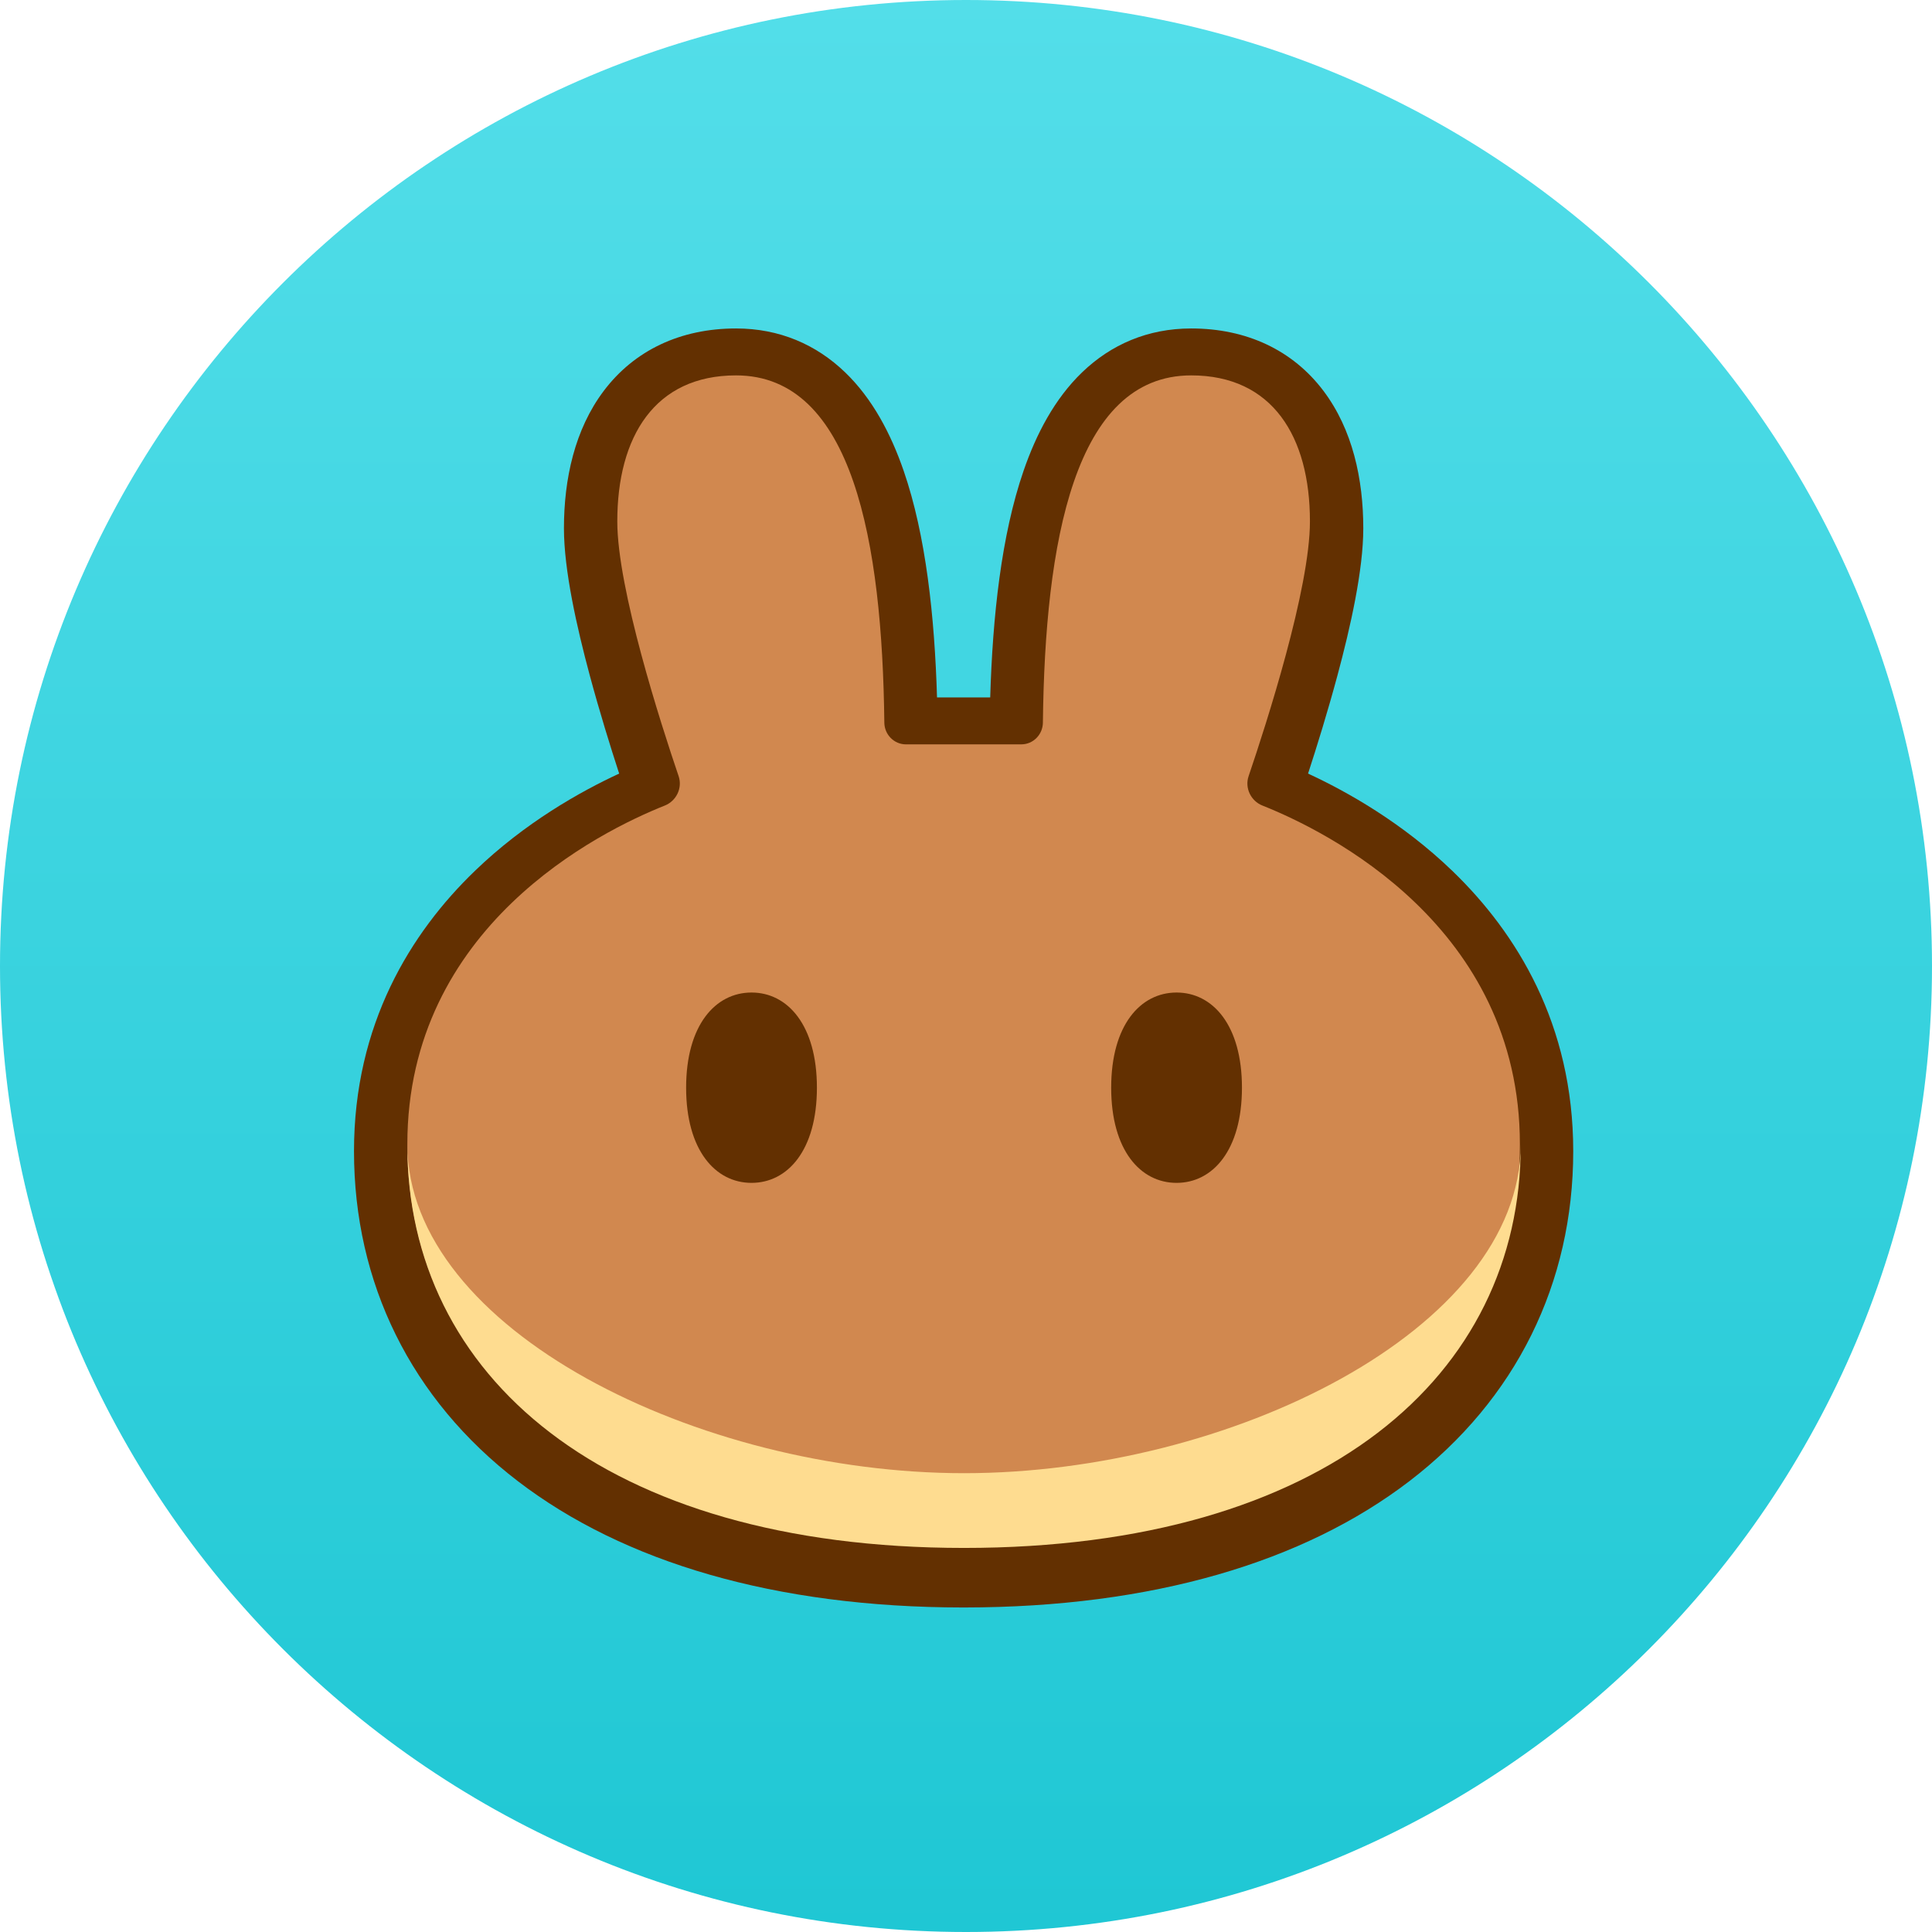
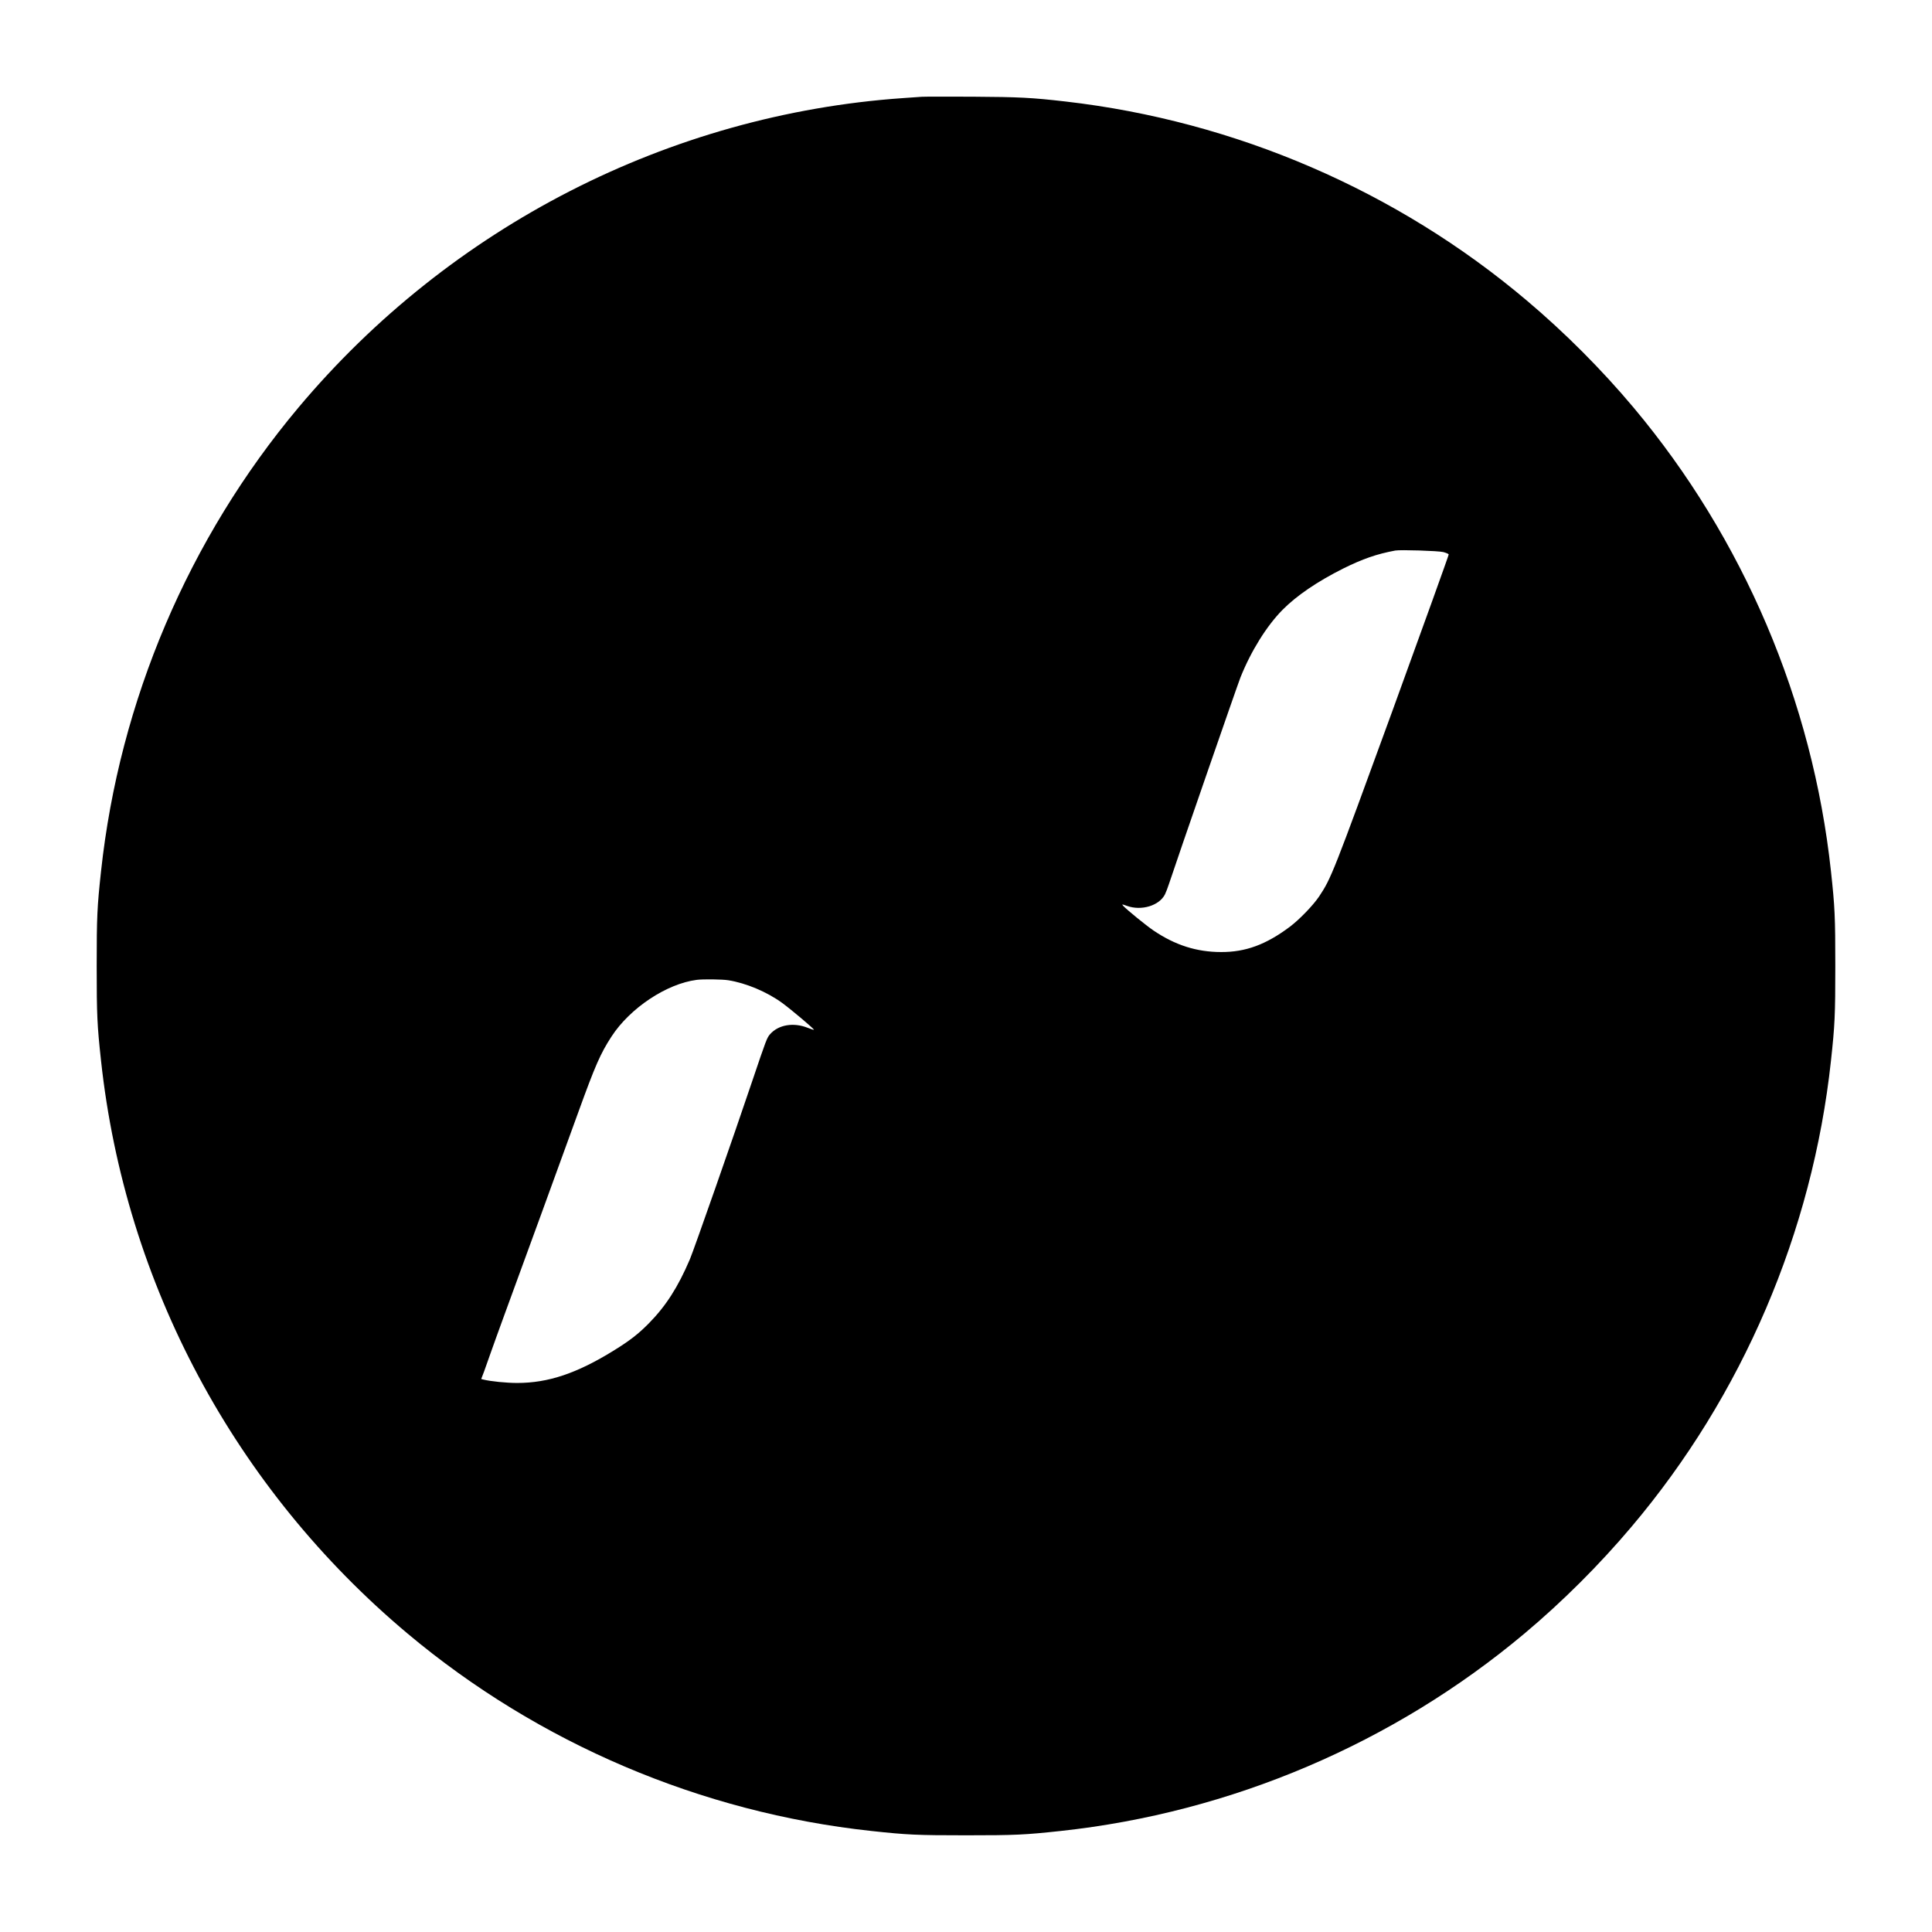
- <svg xmlns="http://www.w3.org/2000/svg" width="96" height="96" fill="none" viewBox="0 0 96 96">
-   <circle cx="48" cy="48" r="48" fill="url(#cake_logo_gradeint)" />
-   <path fill="#633001" fill-rule="evenodd" d="M47.858 79.875C38.516 79.868 30.991 77.626 25.734 73.6C20.413 69.525 17.59 63.743 17.59 57.2C17.59 50.896 20.407 46.35 23.594 43.277C26.091 40.869 28.847 39.327 30.766 38.439C30.332 37.108 29.791 35.364 29.306 33.563C28.658 31.153 28.022 28.326 28.022 26.254C28.022 23.802 28.557 21.339 29.999 19.425C31.522 17.404 33.815 16.321 36.573 16.321C38.729 16.321 40.559 17.12 41.992 18.5C43.362 19.818 44.273 21.57 44.903 23.395C46.009 26.603 46.44 30.633 46.56 34.655H49.203C49.323 30.633 49.754 26.603 50.86 23.395C51.489 21.57 52.401 19.818 53.771 18.5C55.204 17.12 57.034 16.321 59.19 16.321C61.948 16.321 64.241 17.404 65.764 19.425C67.206 21.339 67.741 23.802 67.741 26.254C67.741 28.326 67.105 31.153 66.457 33.563C65.972 35.364 65.431 37.108 64.997 38.439C66.916 39.327 69.672 40.869 72.169 43.277C75.356 46.35 78.173 50.896 78.173 57.2C78.173 63.743 75.35 69.525 70.029 73.6C64.772 77.626 57.247 79.868 47.905 79.875H47.858Z" clip-rule="evenodd" />
-   <path fill="#D1884F" d="M36.573 18.653C32.533 18.653 30.673 21.698 30.673 25.909C30.673 29.256 32.834 35.959 33.721 38.569C33.92 39.156 33.606 39.799 33.035 40.027C29.797 41.316 20.241 46.039 20.241 56.855C20.241 68.248 29.952 76.838 47.86 76.852C47.867 76.852 47.874 76.852 47.881 76.852C47.889 76.852 47.896 76.852 47.903 76.852C65.811 76.838 75.522 68.248 75.522 56.855C75.522 46.039 65.966 41.316 62.728 40.027C62.156 39.799 61.843 39.156 62.042 38.569C62.929 35.959 65.09 29.256 65.09 25.909C65.09 21.698 63.23 18.653 59.19 18.653C53.374 18.653 51.924 26.975 51.821 35.907C51.814 36.503 51.337 36.987 50.746 36.987H45.016C44.426 36.987 43.949 36.503 43.942 35.907C43.839 26.975 42.389 18.653 36.573 18.653Z" />
-   <path fill="#FEDC90" d="M47.903 73.202C34.745 73.202 20.264 66.087 20.241 56.876C20.241 56.891 20.241 56.905 20.241 56.919C20.241 68.322 29.968 76.916 47.903 76.916C65.838 76.916 75.564 68.322 75.564 56.919C75.564 56.905 75.564 56.891 75.564 56.876C75.542 66.087 61.061 73.202 47.903 73.202Z" />
-   <path fill="#633001" d="M40.592 54.047C40.592 57.157 39.137 58.776 37.343 58.776C35.548 58.776 34.093 57.157 34.093 54.047C34.093 50.938 35.548 49.318 37.343 49.318C39.137 49.318 40.592 50.938 40.592 54.047Z" />
-   <path fill="#633001" d="M61.712 54.047C61.712 57.157 60.258 58.776 58.463 58.776C56.668 58.776 55.214 57.157 55.214 54.047C55.214 50.938 56.668 49.318 58.463 49.318C60.258 49.318 61.712 50.938 61.712 54.047Z" />
-   <defs>
-     <linearGradient id="cake_logo_gradeint" x1="48" x2="48" y1="0" y2="96" gradientUnits="userSpaceOnUse">
-       <stop stop-color="#53DEE9" />
-       <stop offset="1" stop-color="#1FC7D4" />
-     </linearGradient>
-   </defs>
+ <svg xmlns="http://www.w3.org/2000/svg" version="1.0" width="2048pt" height="2048pt" viewBox="0 0 2048 2048" preserveAspectRatio="xMidYMid meet">
+   <g transform="translate(0,2048) scale(0.1,-0.1)" fill="#000000" stroke="none">
+     <path d="M9770 19454 c-25 -2 -115 -8 -200 -14 -2475 -173 -4796 -1361 -6407 -3281 -1164 -1388 -1897 -3110 -2092 -4915 -41 -378 -46 -480 -46 -1004 0 -524 5 -626 46 -1004 256 -2365 1418 -4536 3250 -6073 1388 -1164 3110 -1897 4915 -2092 378 -41 480 -46 1004 -46 524 0 626 5 1004 46 1805 195 3527 928 4915 2092 404 339 794 728 1135 1132 1176 1390 1919 3125 2115 4941 41 378 46 480 46 1004 0 524 -5 626 -46 1004 -195 1805 -928 3527 -2092 4915 -339 404 -728 794 -1132 1135 -1376 1164 -3089 1903 -4890 2110 -356 41 -490 48 -985 51 -272 1 -515 1 -540 -1z m5529 -4826 c30 -8 56 -19 58 -25 2 -5 -267 -752 -597 -1659 -631 -1729 -648 -1773 -777 -1967 -64 -95 -208 -244 -310 -321 -252 -189 -469 -269 -728 -268 -260 0 -488 73 -717 228 -80 54 -284 221 -321 261 -17 20 -16 20 40 0 153 -55 342 3 402 122 10 20 31 74 46 121 77 235 719 2089 754 2178 112 281 279 548 446 717 149 151 371 302 645 439 206 102 353 153 550 190 56 10 456 -3 509 -16z m-7579 -4539 c189 -30 410 -123 572 -241 98 -72 342 -278 336 -284 -3 -2 -31 7 -64 20 -151 61 -312 34 -401 -67 -33 -38 -39 -53 -189 -497 -200 -594 -617 -1785 -661 -1889 -126 -295 -253 -494 -436 -680 -111 -112 -199 -181 -372 -288 -390 -241 -693 -343 -1023 -343 -113 0 -282 17 -358 36 l-23 6 31 81 c16 45 47 132 68 192 21 61 88 245 148 410 183 498 603 1650 784 2150 178 491 233 617 350 797 196 302 584 560 903 601 66 9 274 6 335 -4z" />
+   </g>
</svg>
